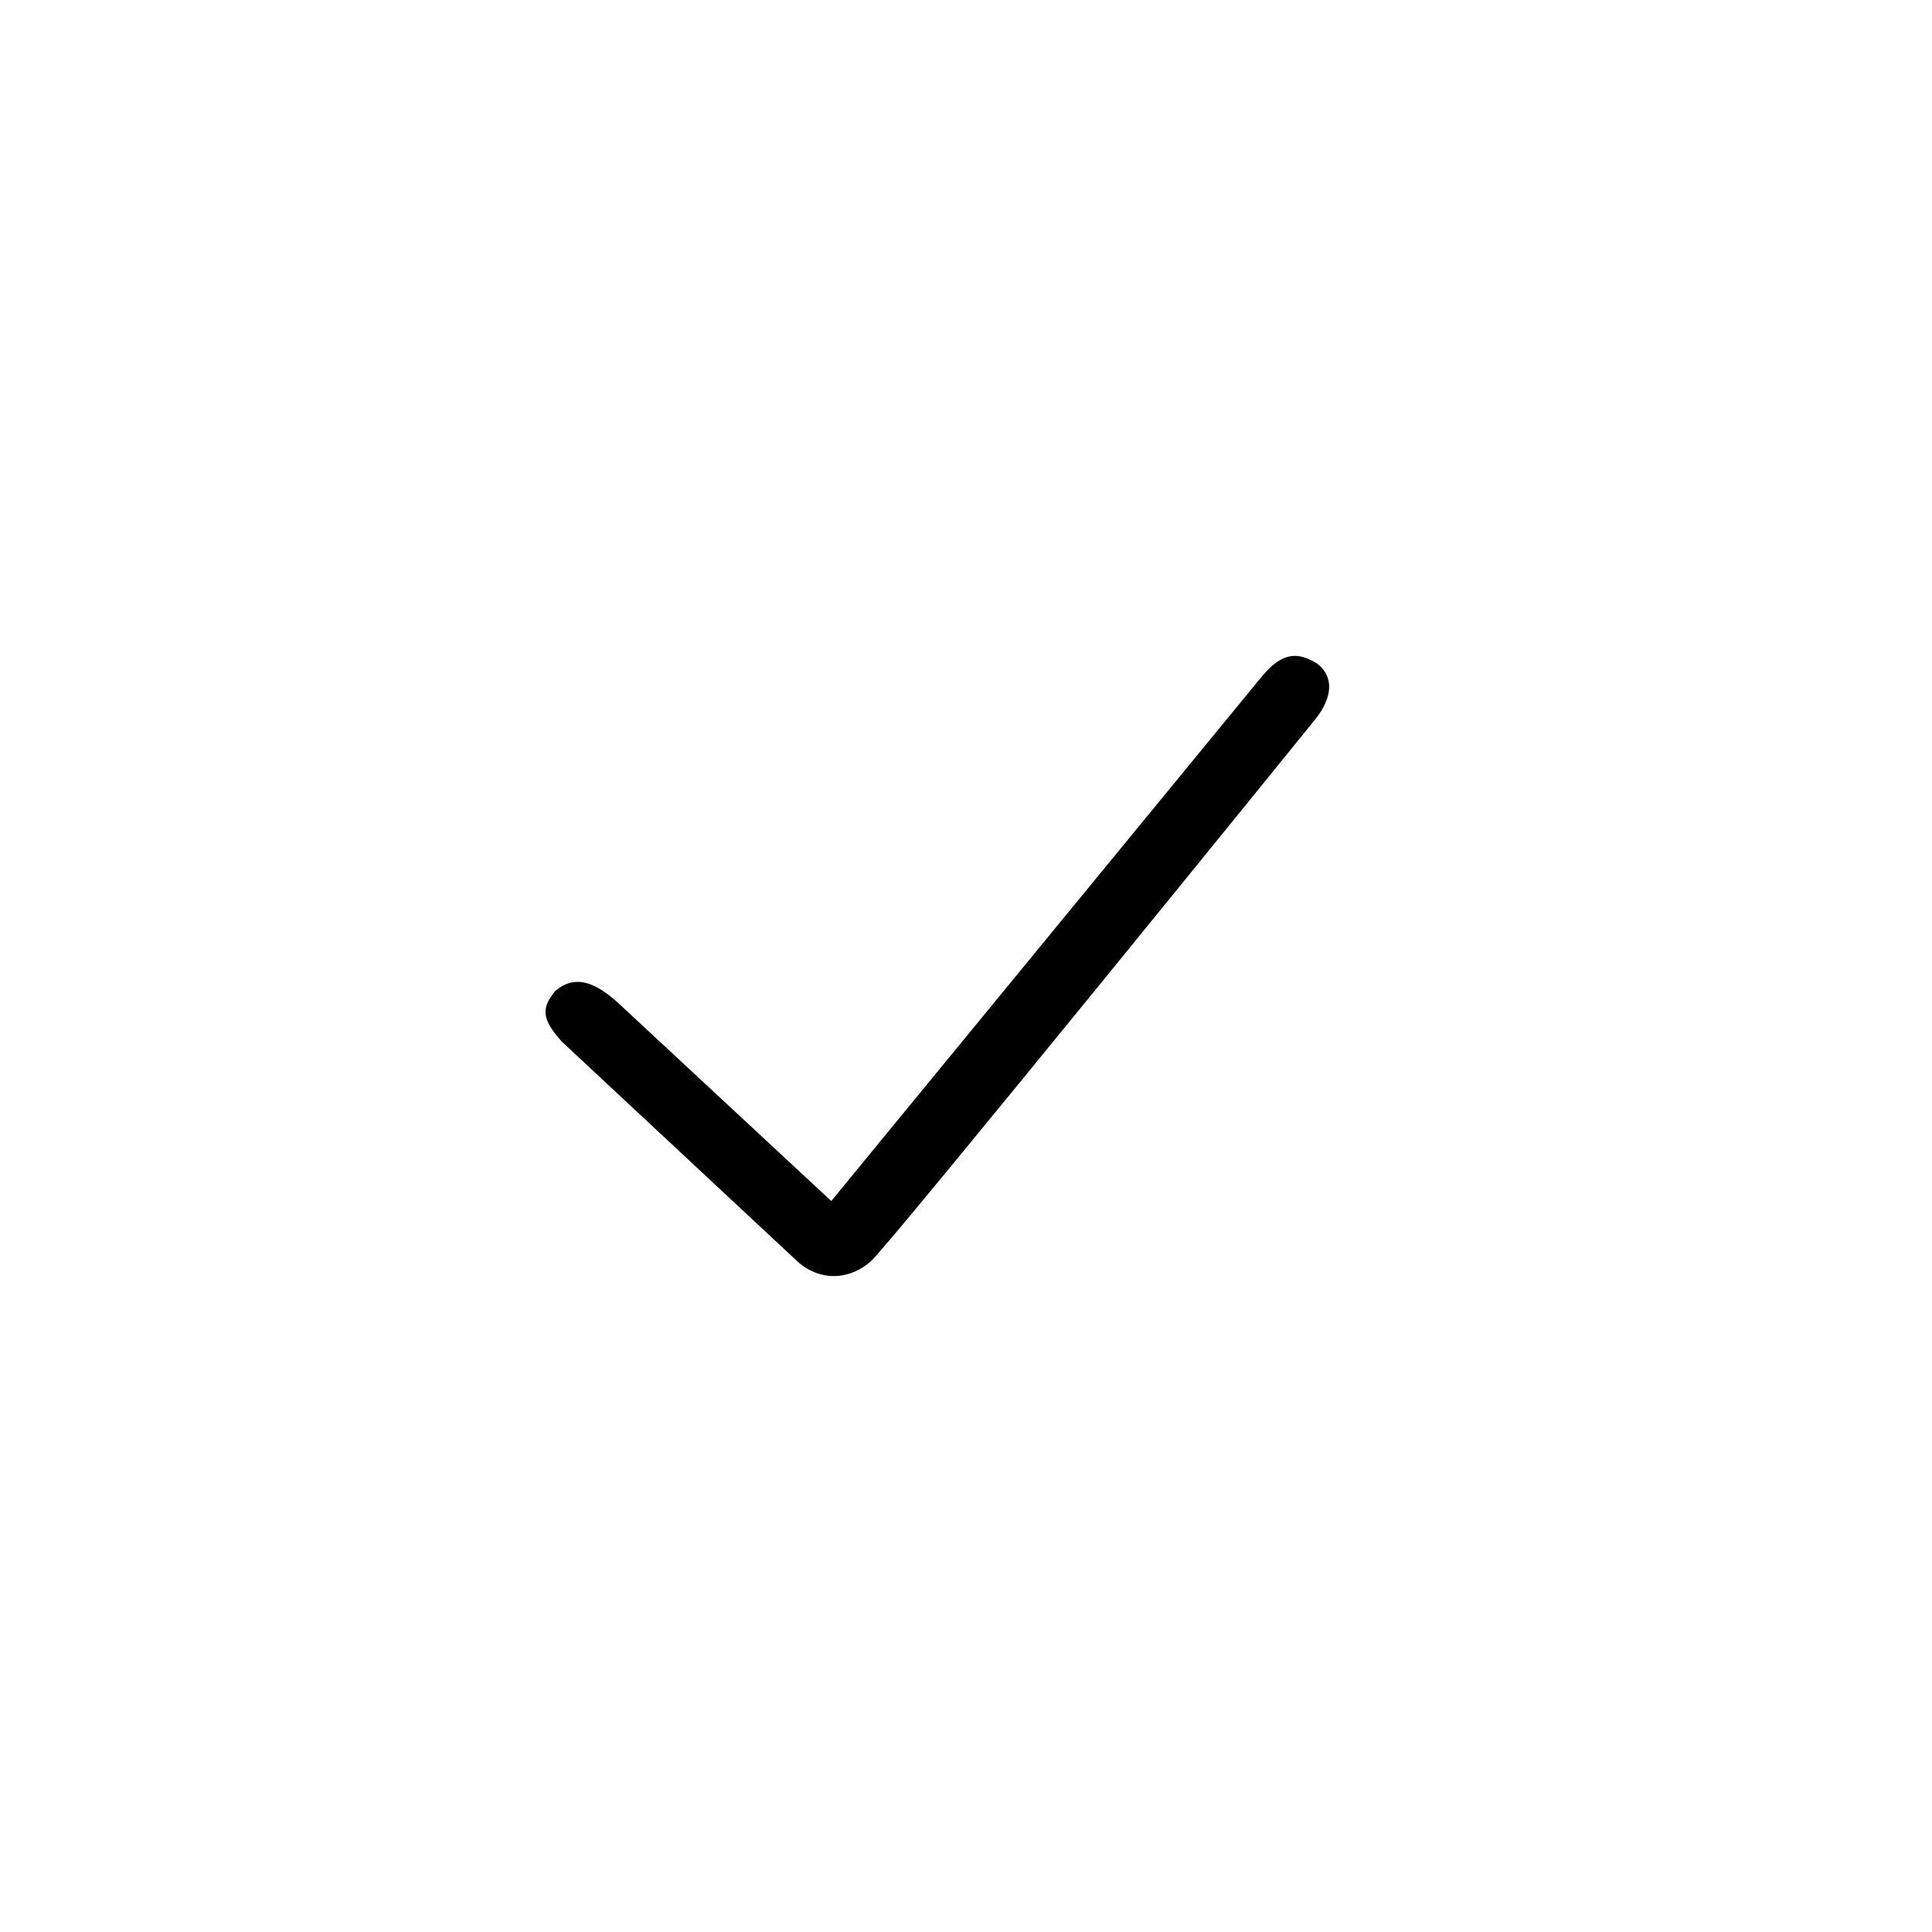
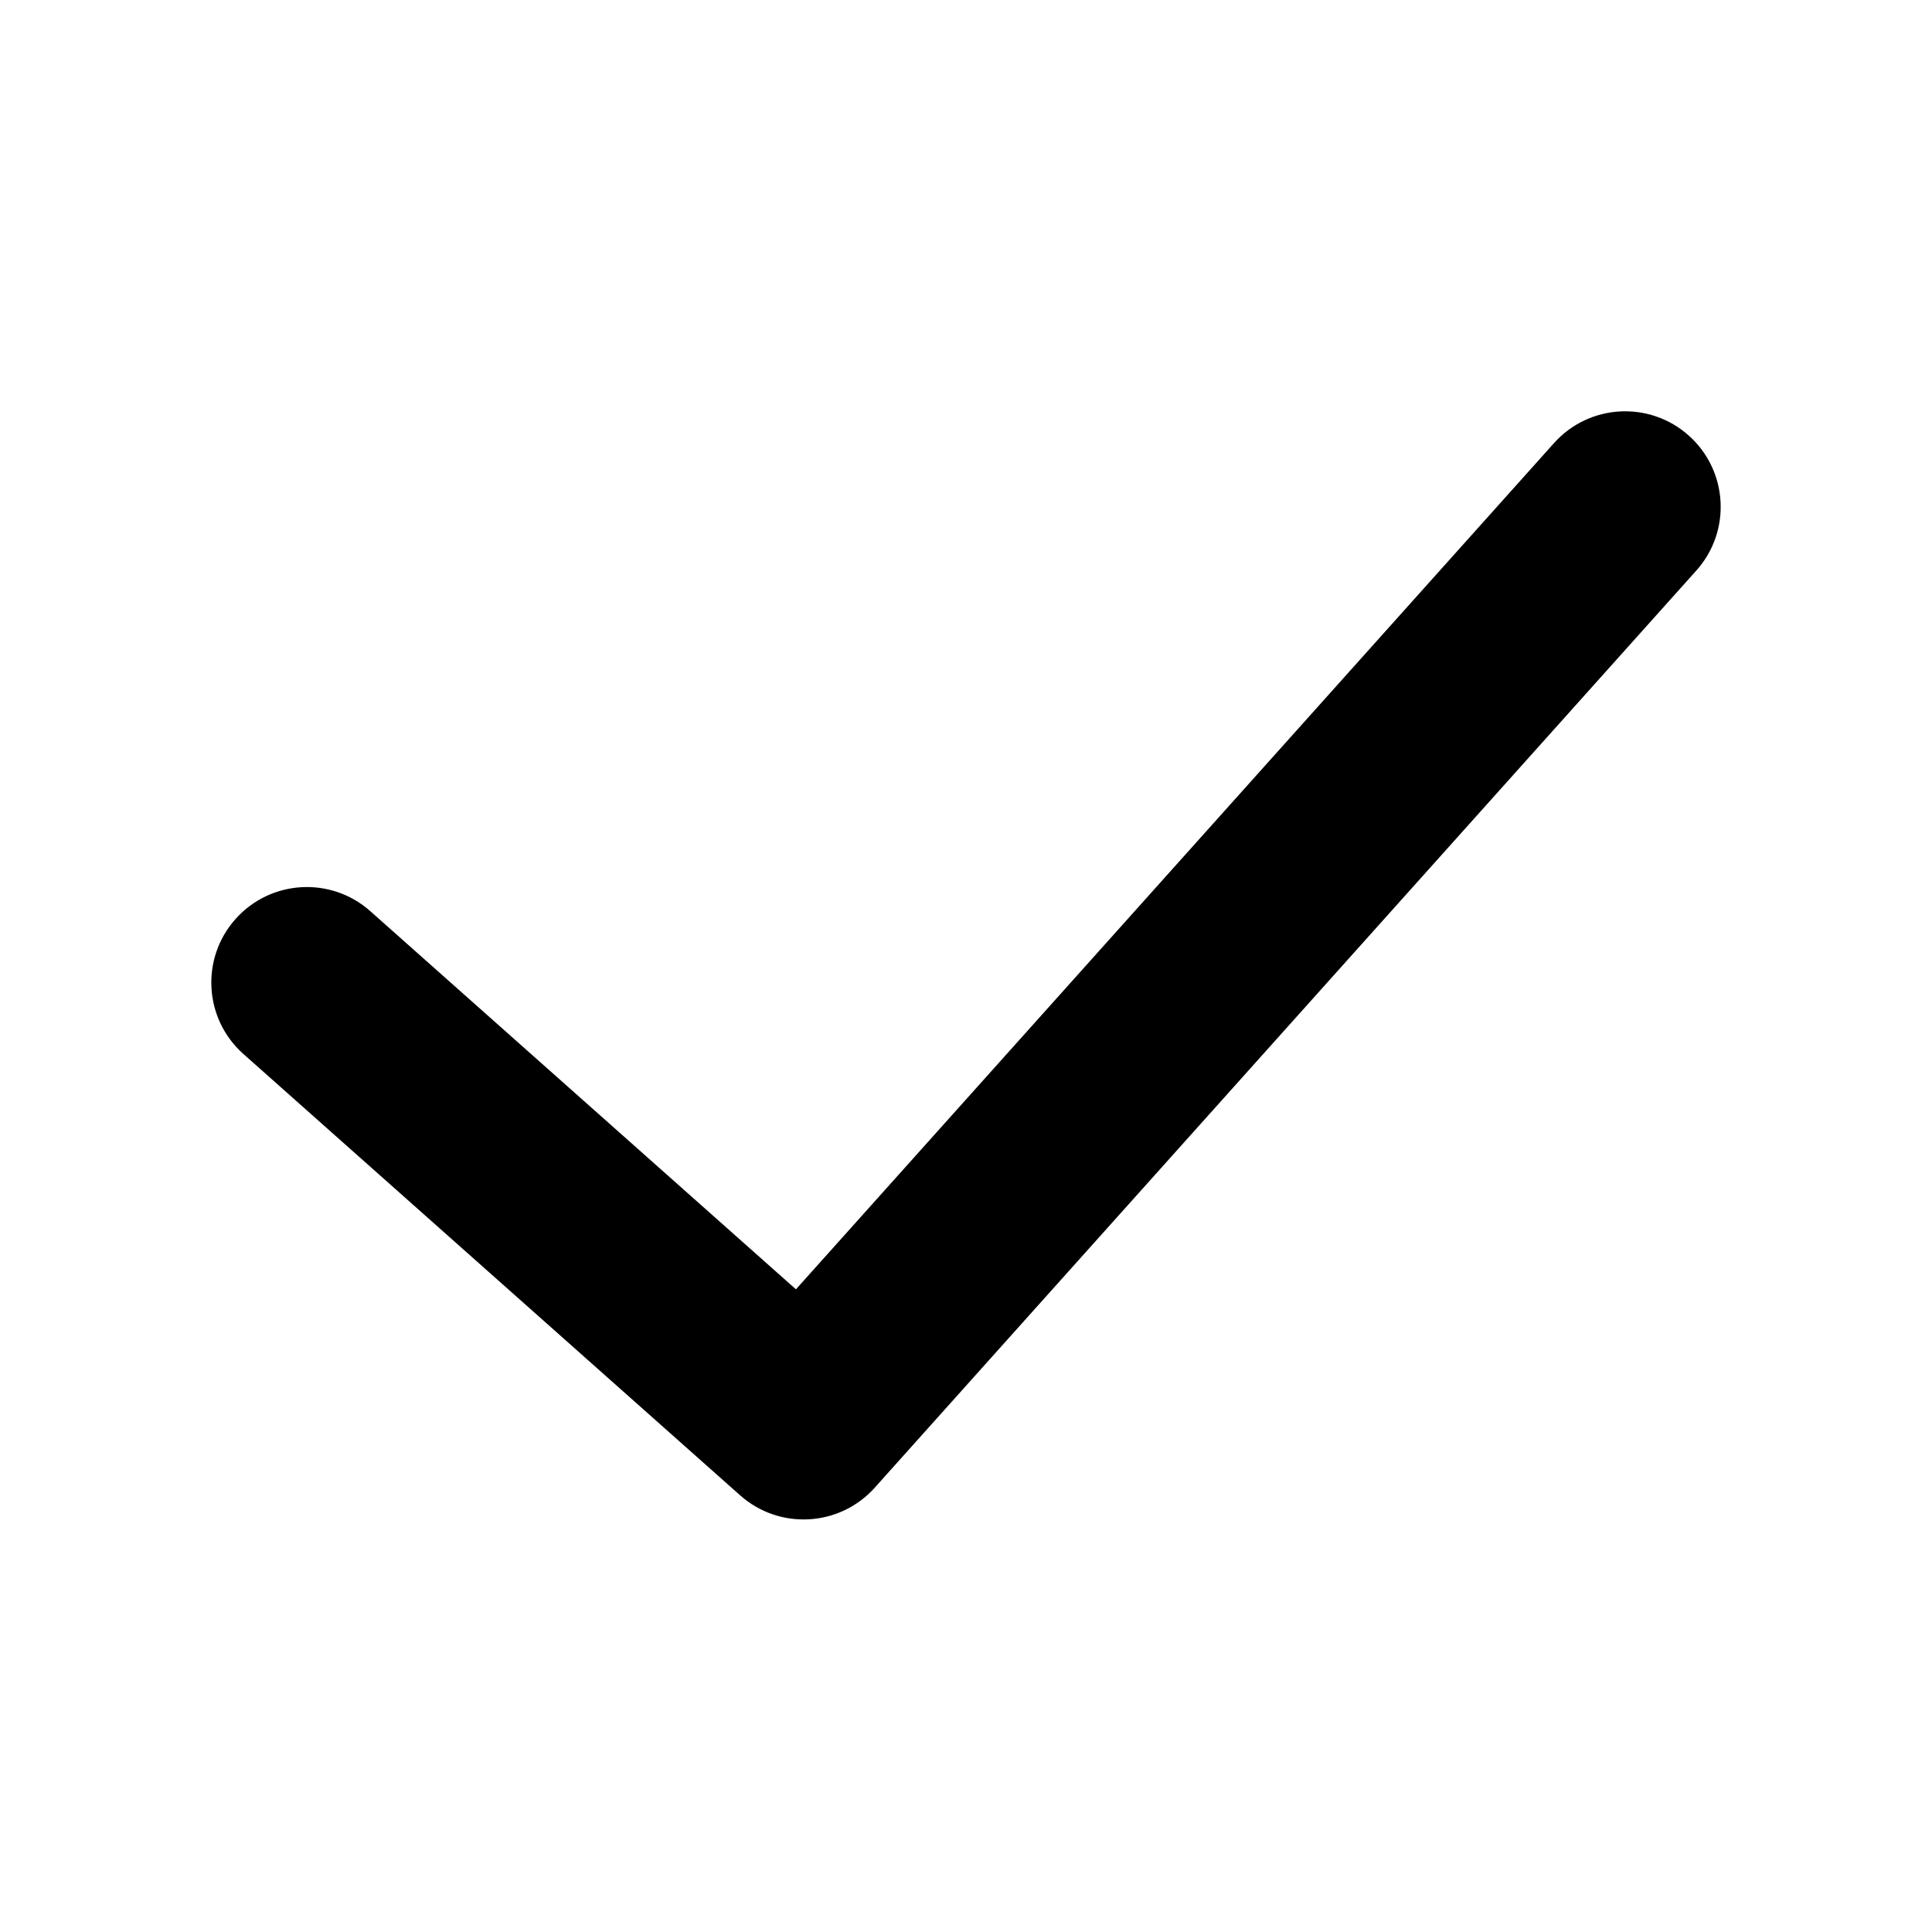
- <svg xmlns="http://www.w3.org/2000/svg" t="1685100600093" class="icon" viewBox="0 0 1099 1024" version="1.1" p-id="8219" width="16" height="16">
-   <path d="M748.16 371.7c10-12.4 10.7-24.4 1.1-31.7-14.3-9.1-23.1-3.1-33.1 9.3L472.86 645.7 352.06 533.4c-13-11.9-24.7-17-36.2-7.2-8.5 10.3-7.2 16.4 3.6 28.7l132.6 123.7c12.9 12.9 30.5 12.7 43.4 1.3C505.56 671.2 748.16 371.7 748.16 371.7z" p-id="8220" />
+ <svg xmlns="http://www.w3.org/2000/svg" t="1685169083203" class="icon" viewBox="0 0 1024 1024" version="1.1" p-id="6868" width="16" height="16">
+   <path d="M421.858 683.366l401.796-448.518c18.66-20.828 50.668-22.586 71.498-3.928 20.828 18.66 22.586 50.67 3.928 71.498L463.638 788.494c-18.606 20.768-50.5 22.586-71.344 4.066L129.004 558.636c-20.906-18.572-22.796-50.576-4.222-71.48 18.574-20.906 50.576-22.796 71.48-4.222L421.86 683.366z" p-id="6869" />
</svg>
